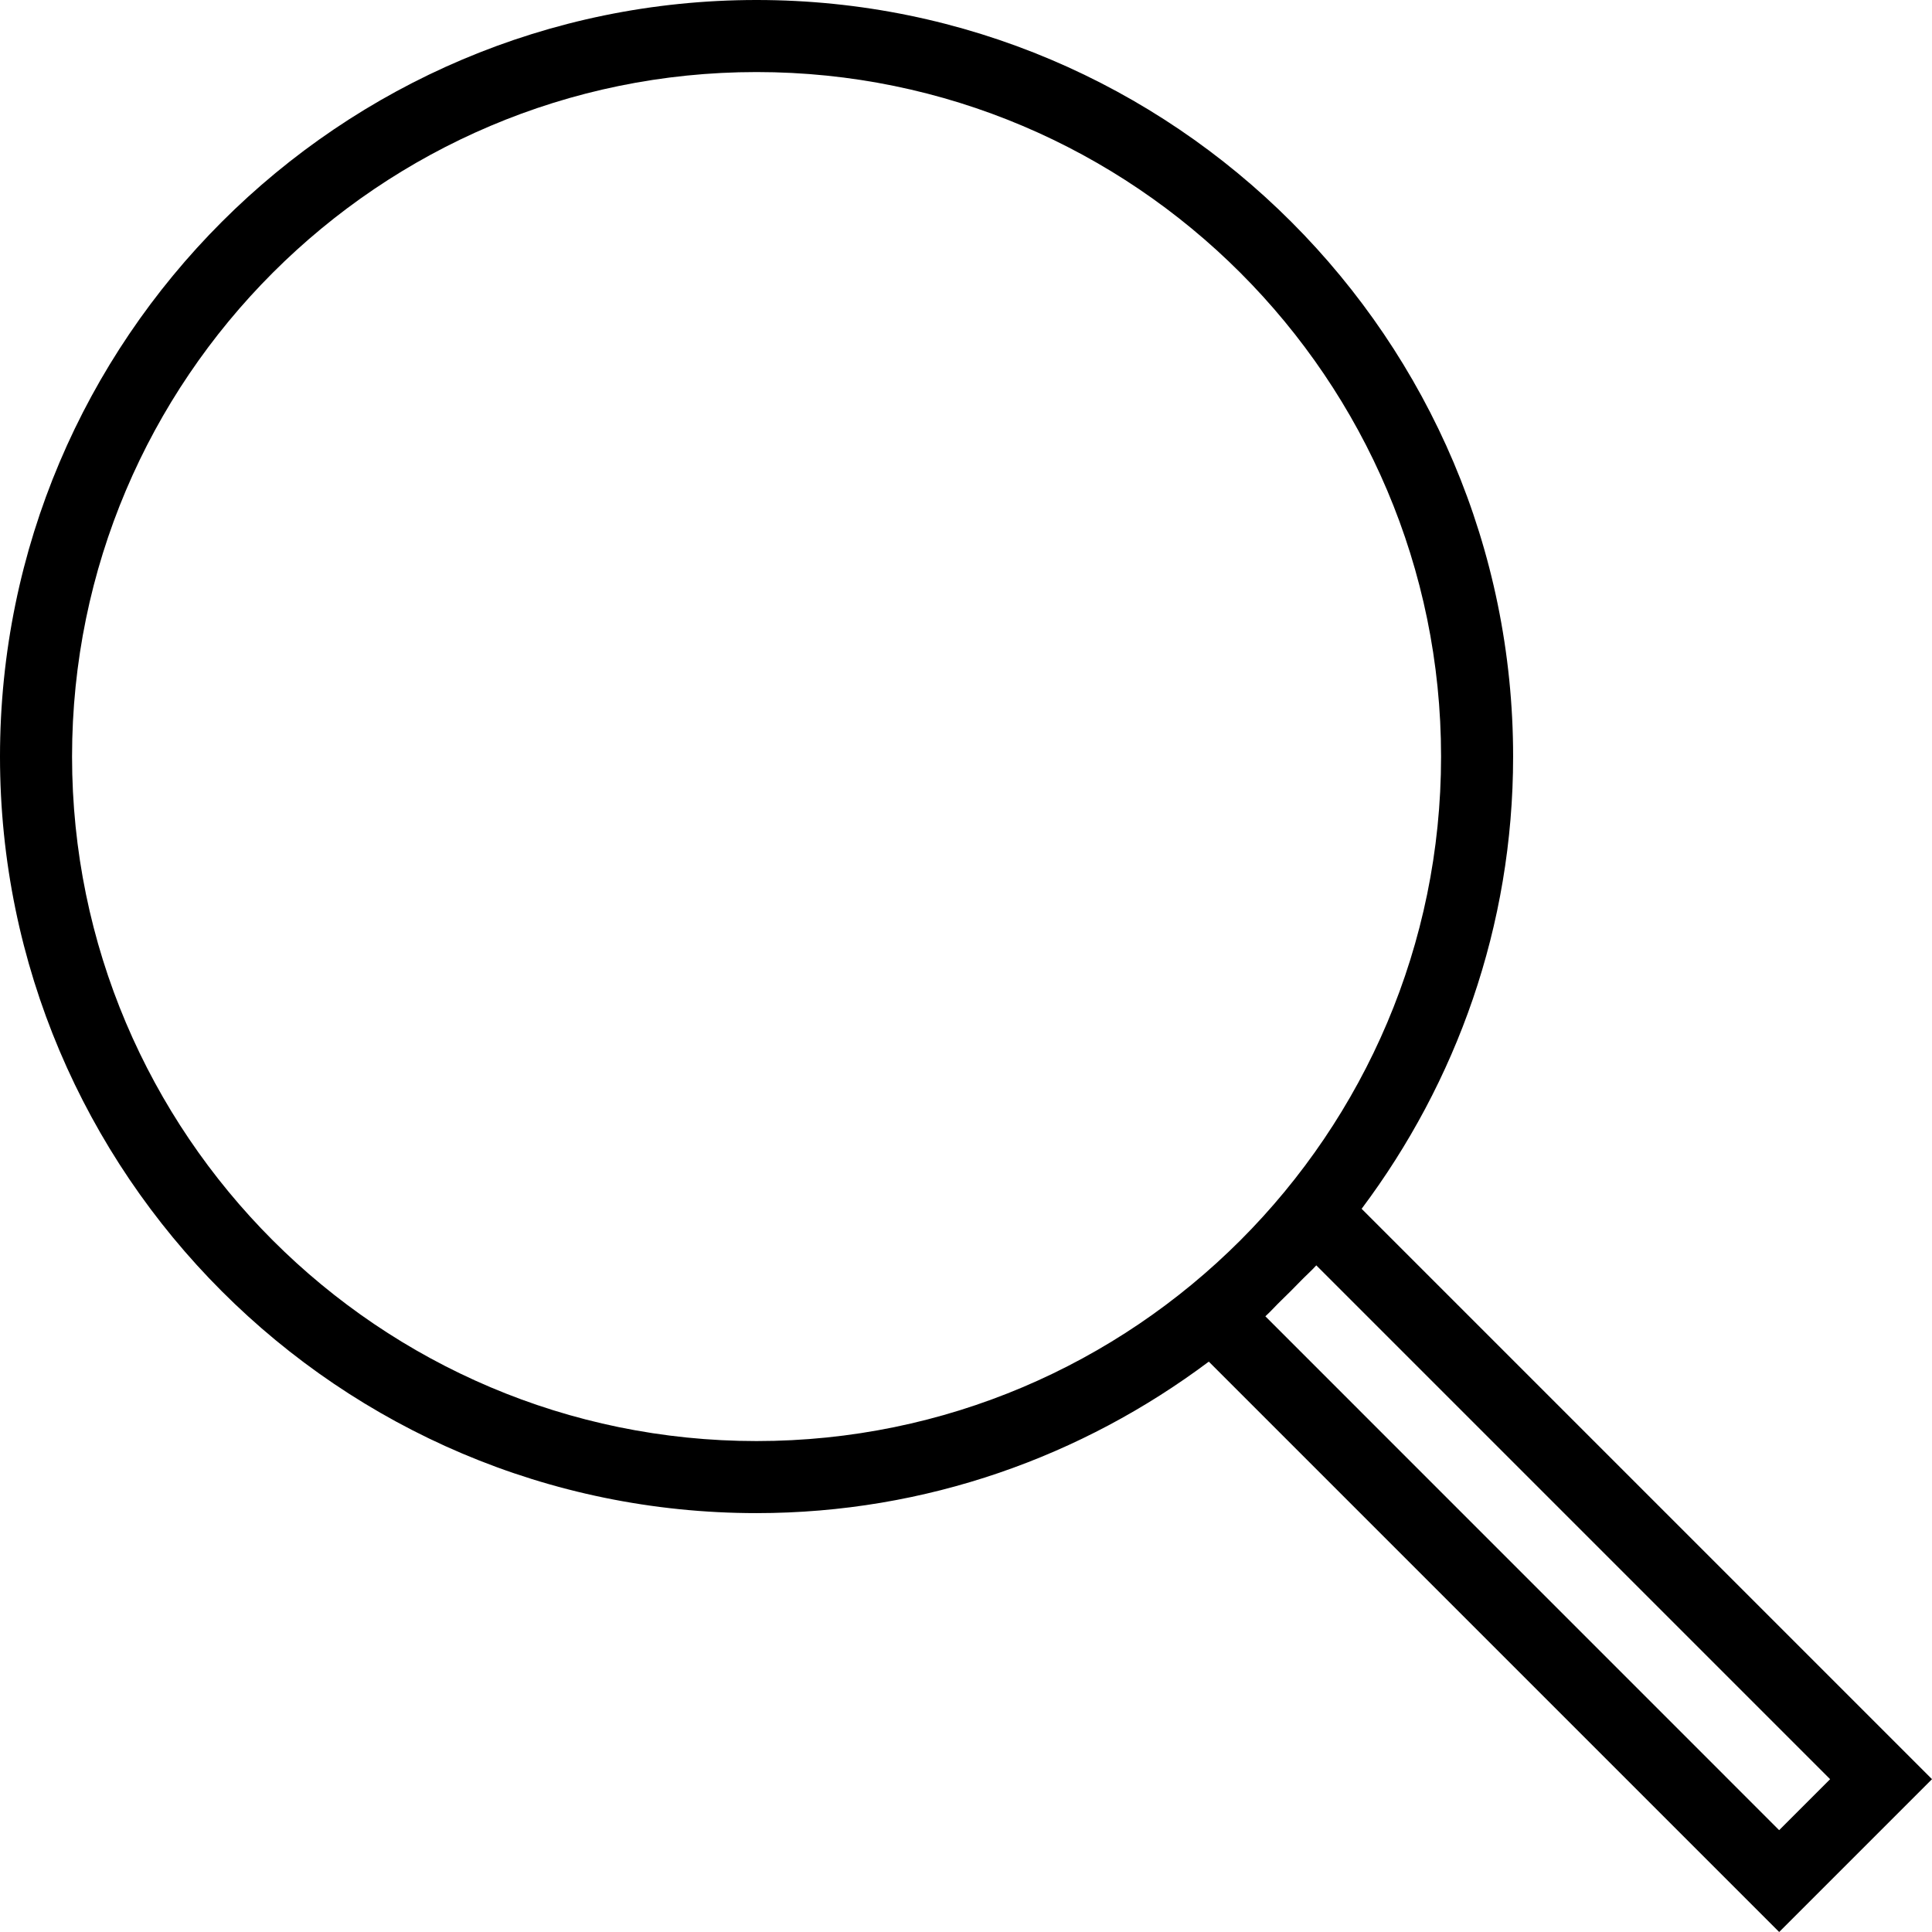
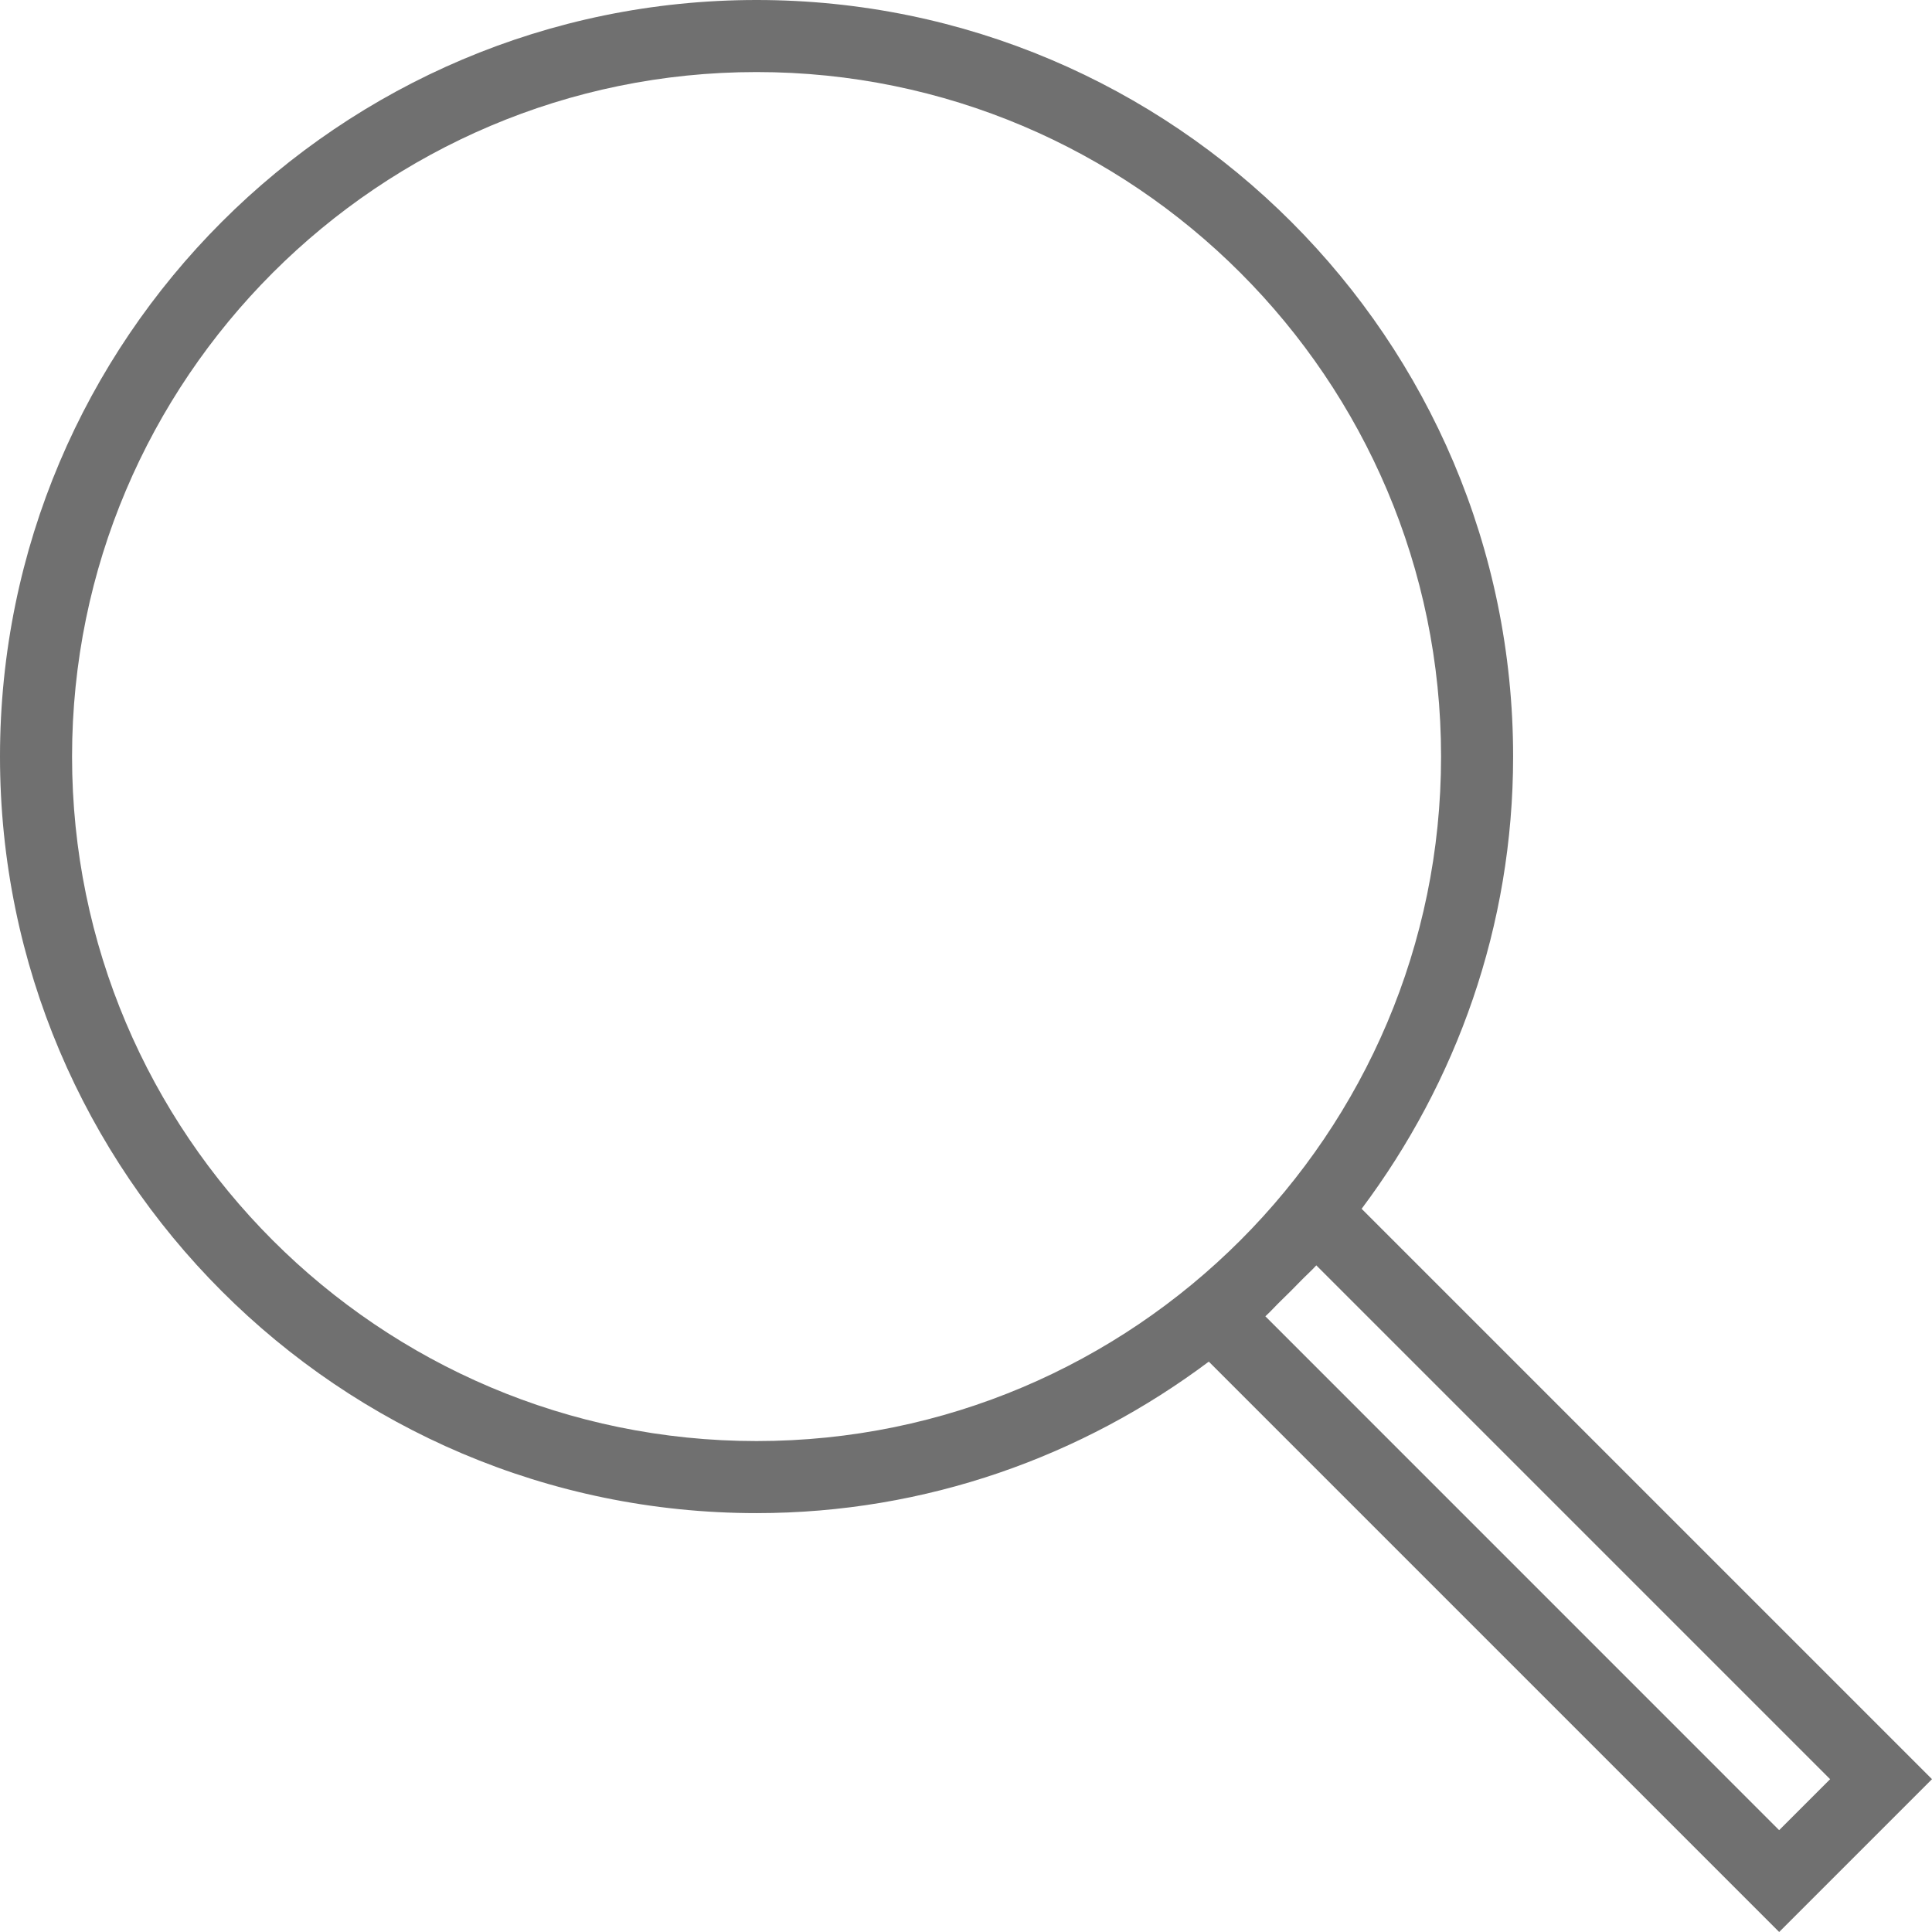
- <svg xmlns="http://www.w3.org/2000/svg" version="1.1" id="Capa_1" x="0px" y="0px" viewBox="0 0 53.627 53.627" style="enable-background:new 0 0 53.627 53.627;" xml:space="preserve">
+ <svg xmlns="http://www.w3.org/2000/svg" version="1.1" id="Capa_1" x="0px" y="0px" viewBox="0 0 53.627 53.627" style="enable-background:new 0 0 53.627 53.627;" xml:space="preserve" fill="#707070">
  <path d="M53.627,49.385L37.795,33.553C40.423,30.046,42,25.709,42,21C42,9.42,32.58,0,21,0S0,9.42,0,21s9.42,21,21,21  c4.709,0,9.046-1.577,12.553-4.205l15.832,15.832L53.627,49.385z M2,21C2,10.523,10.523,2,21,2s19,8.523,19,19s-8.523,19-19,19  S2,31.477,2,21z M35.567,36.093c0.178-0.172,0.353-0.347,0.525-0.525c0.146-0.151,0.304-0.29,0.445-0.445l14.262,14.262  l-1.415,1.415L35.123,36.537C35.278,36.396,35.416,36.238,35.567,36.093z" />
  <g>
</g>
  <g>
</g>
  <g>
</g>
  <g>
</g>
  <g>
</g>
  <g>
</g>
  <g>
</g>
  <g>
</g>
  <g>
</g>
  <g>
</g>
  <g>
</g>
  <g>
</g>
  <g>
</g>
  <g>
</g>
  <g>
</g>
</svg>
